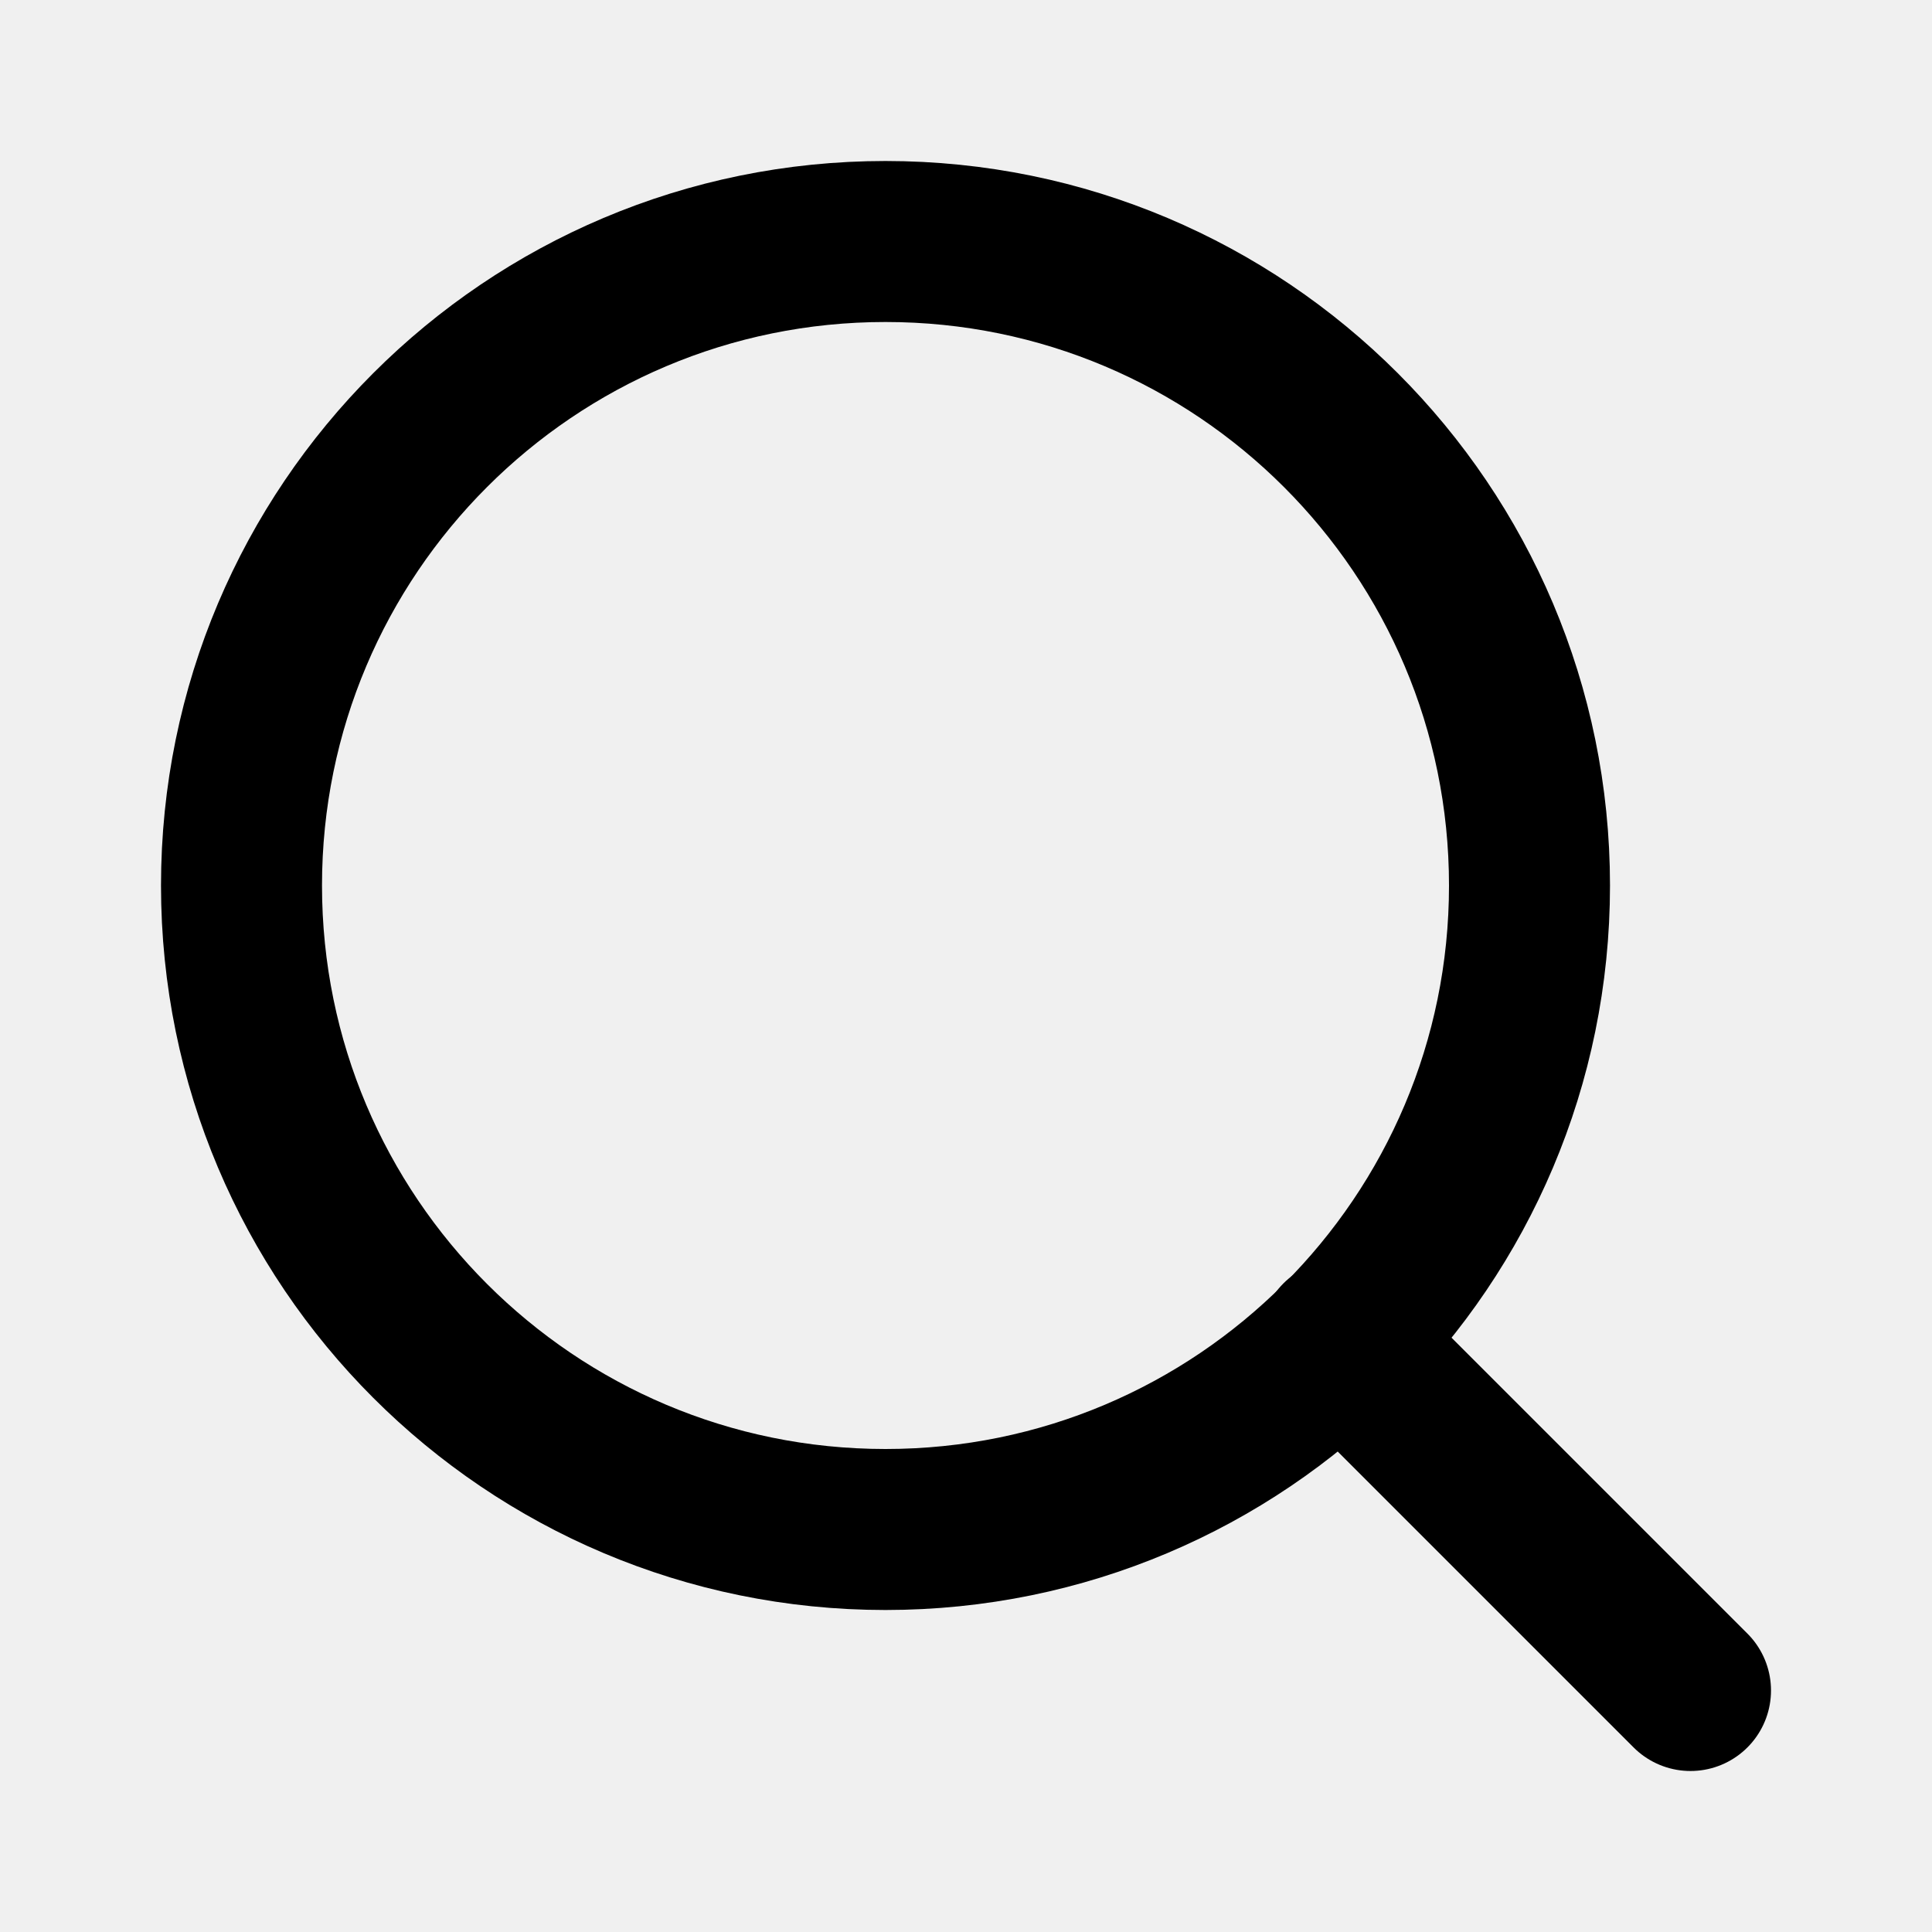
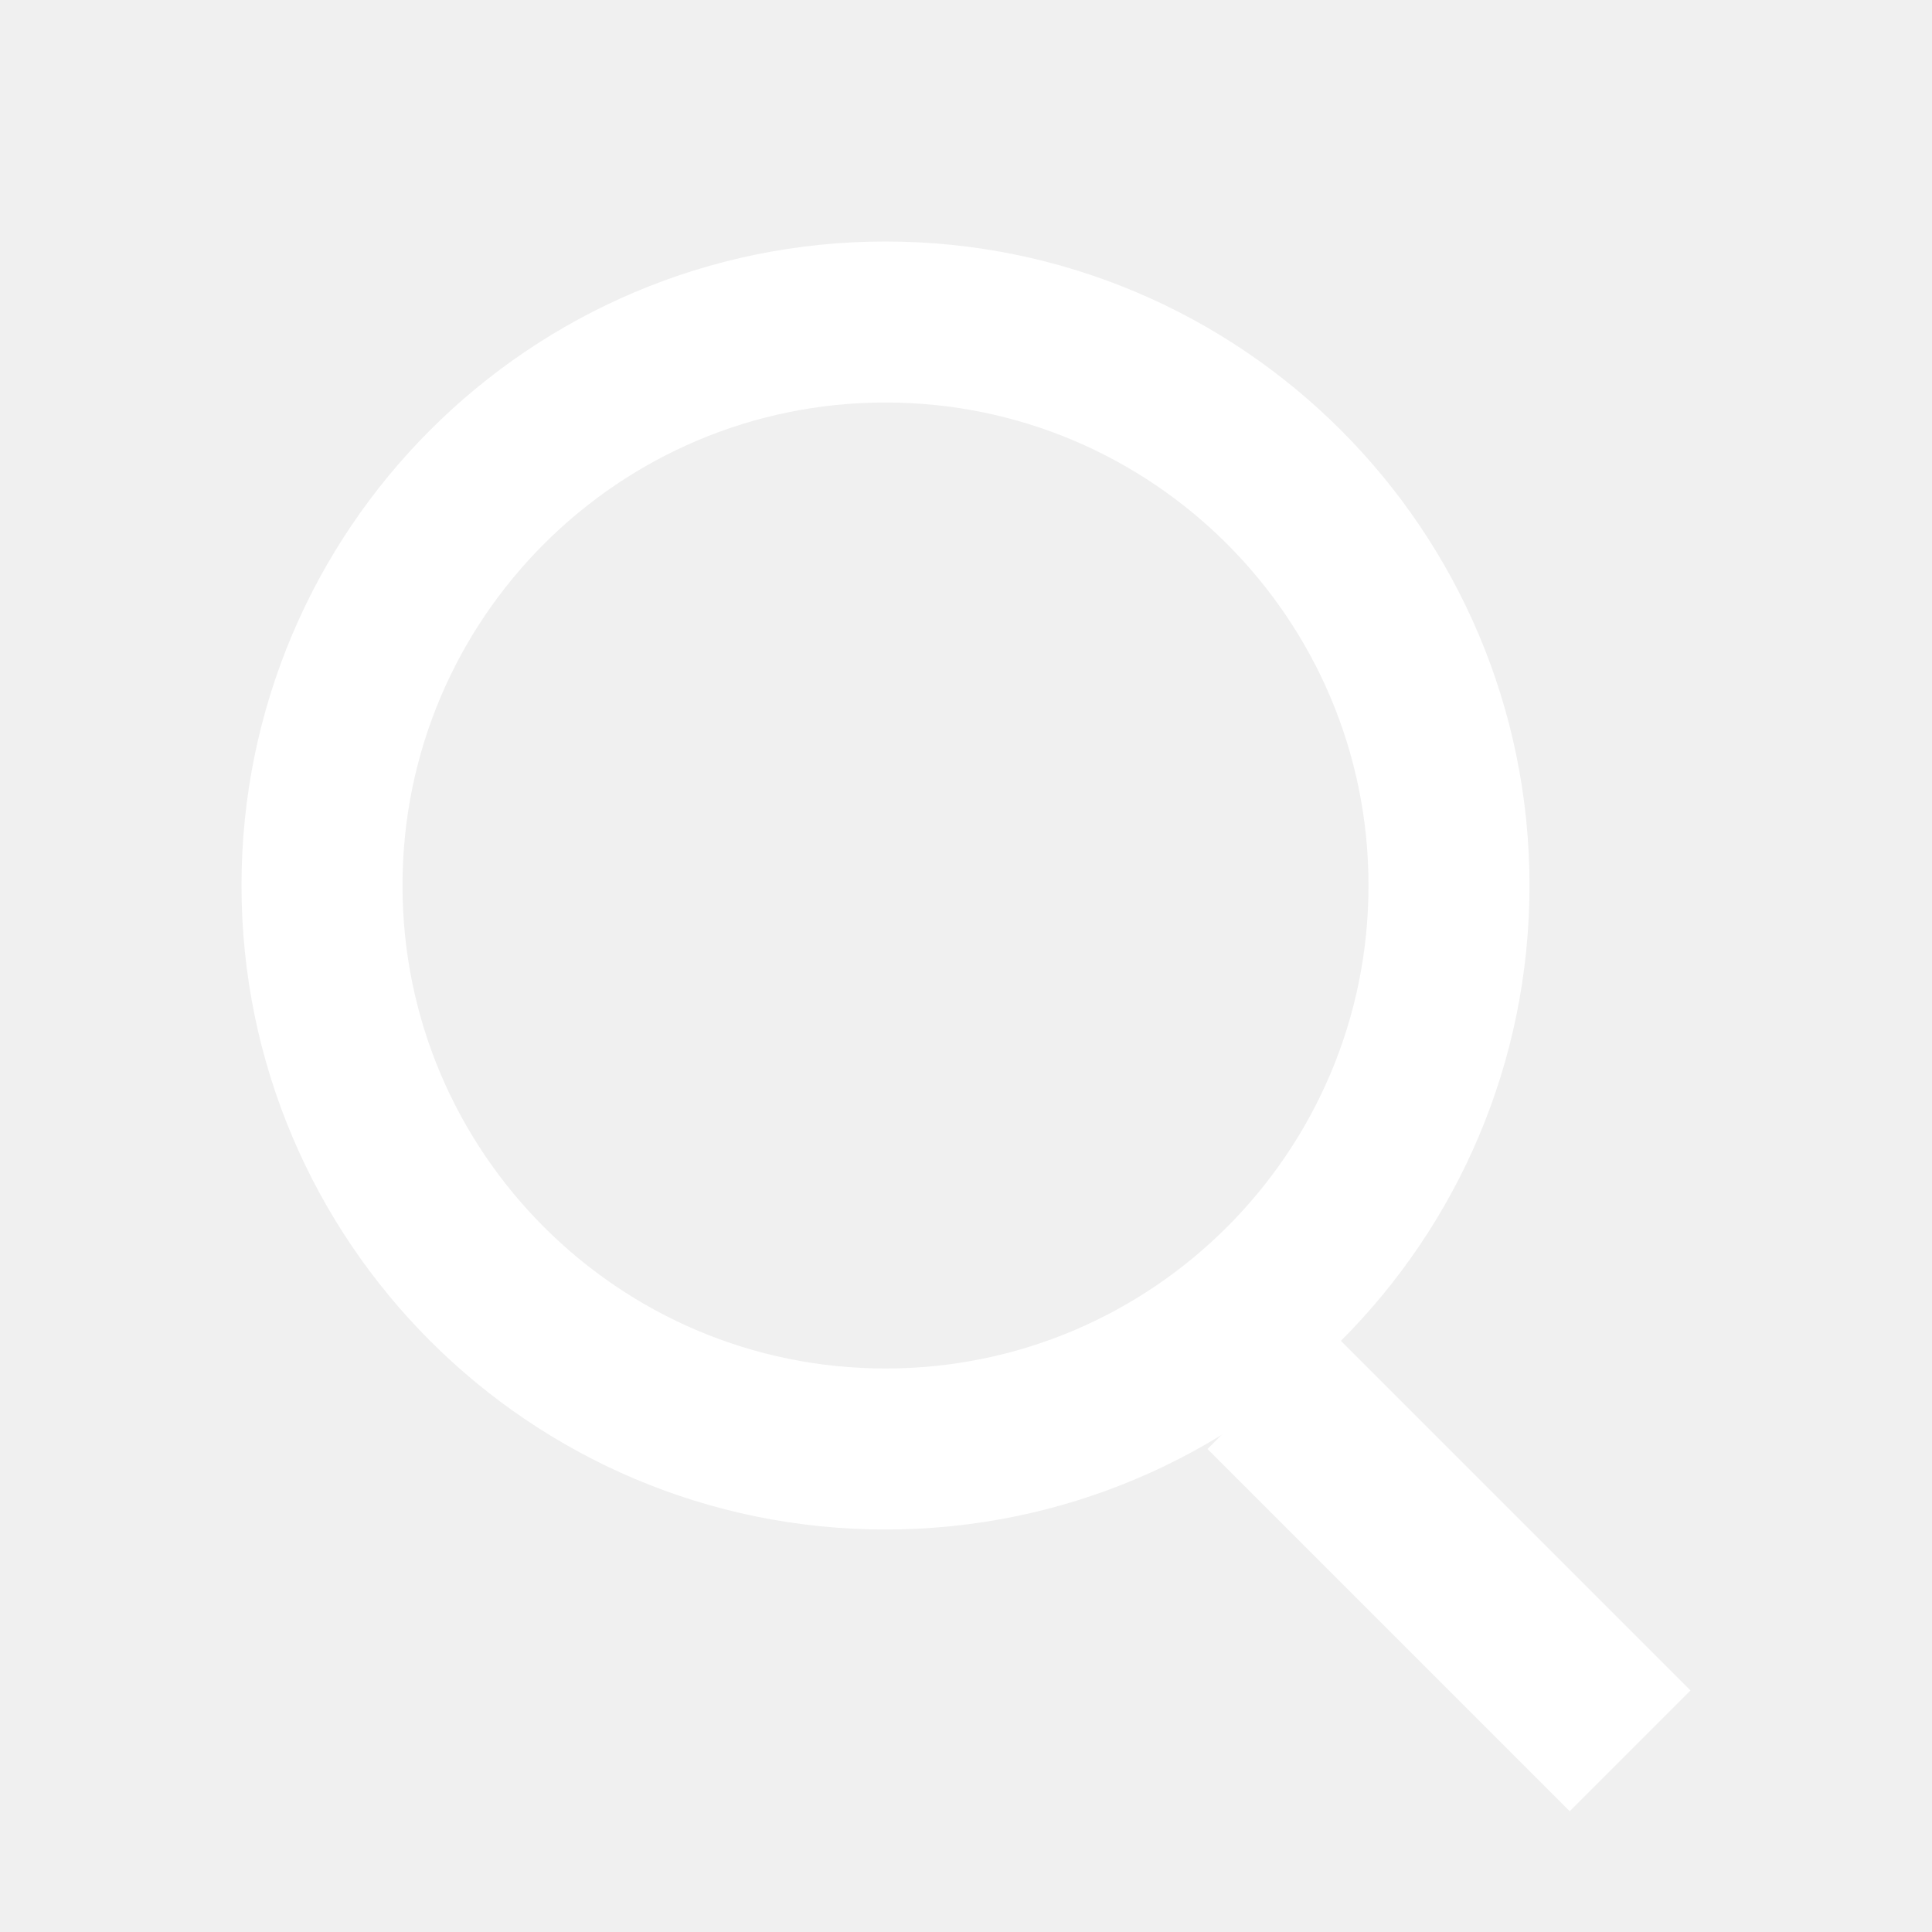
- <svg xmlns="http://www.w3.org/2000/svg" width="24" height="24" viewBox="0 0 24 24" fill="none" stroke="currentColor" stroke-width="2" stroke-linecap="round" stroke-linejoin="round">
-   <circle cx="11" cy="11" r="8" />
-   <path d="m21 21-4.35-4.35" />
+ <svg xmlns="http://www.w3.org/2000/svg" viewBox="0 0 24 24">
+   <circle cx="11" cy="11" r="7" fill="none" stroke="#ffffff" stroke-width="2" />
+   <path fill="#ffffff" d="M16.5 16.5 L21 21 L19.5 22.5 L15 18 Z" />
</svg>
